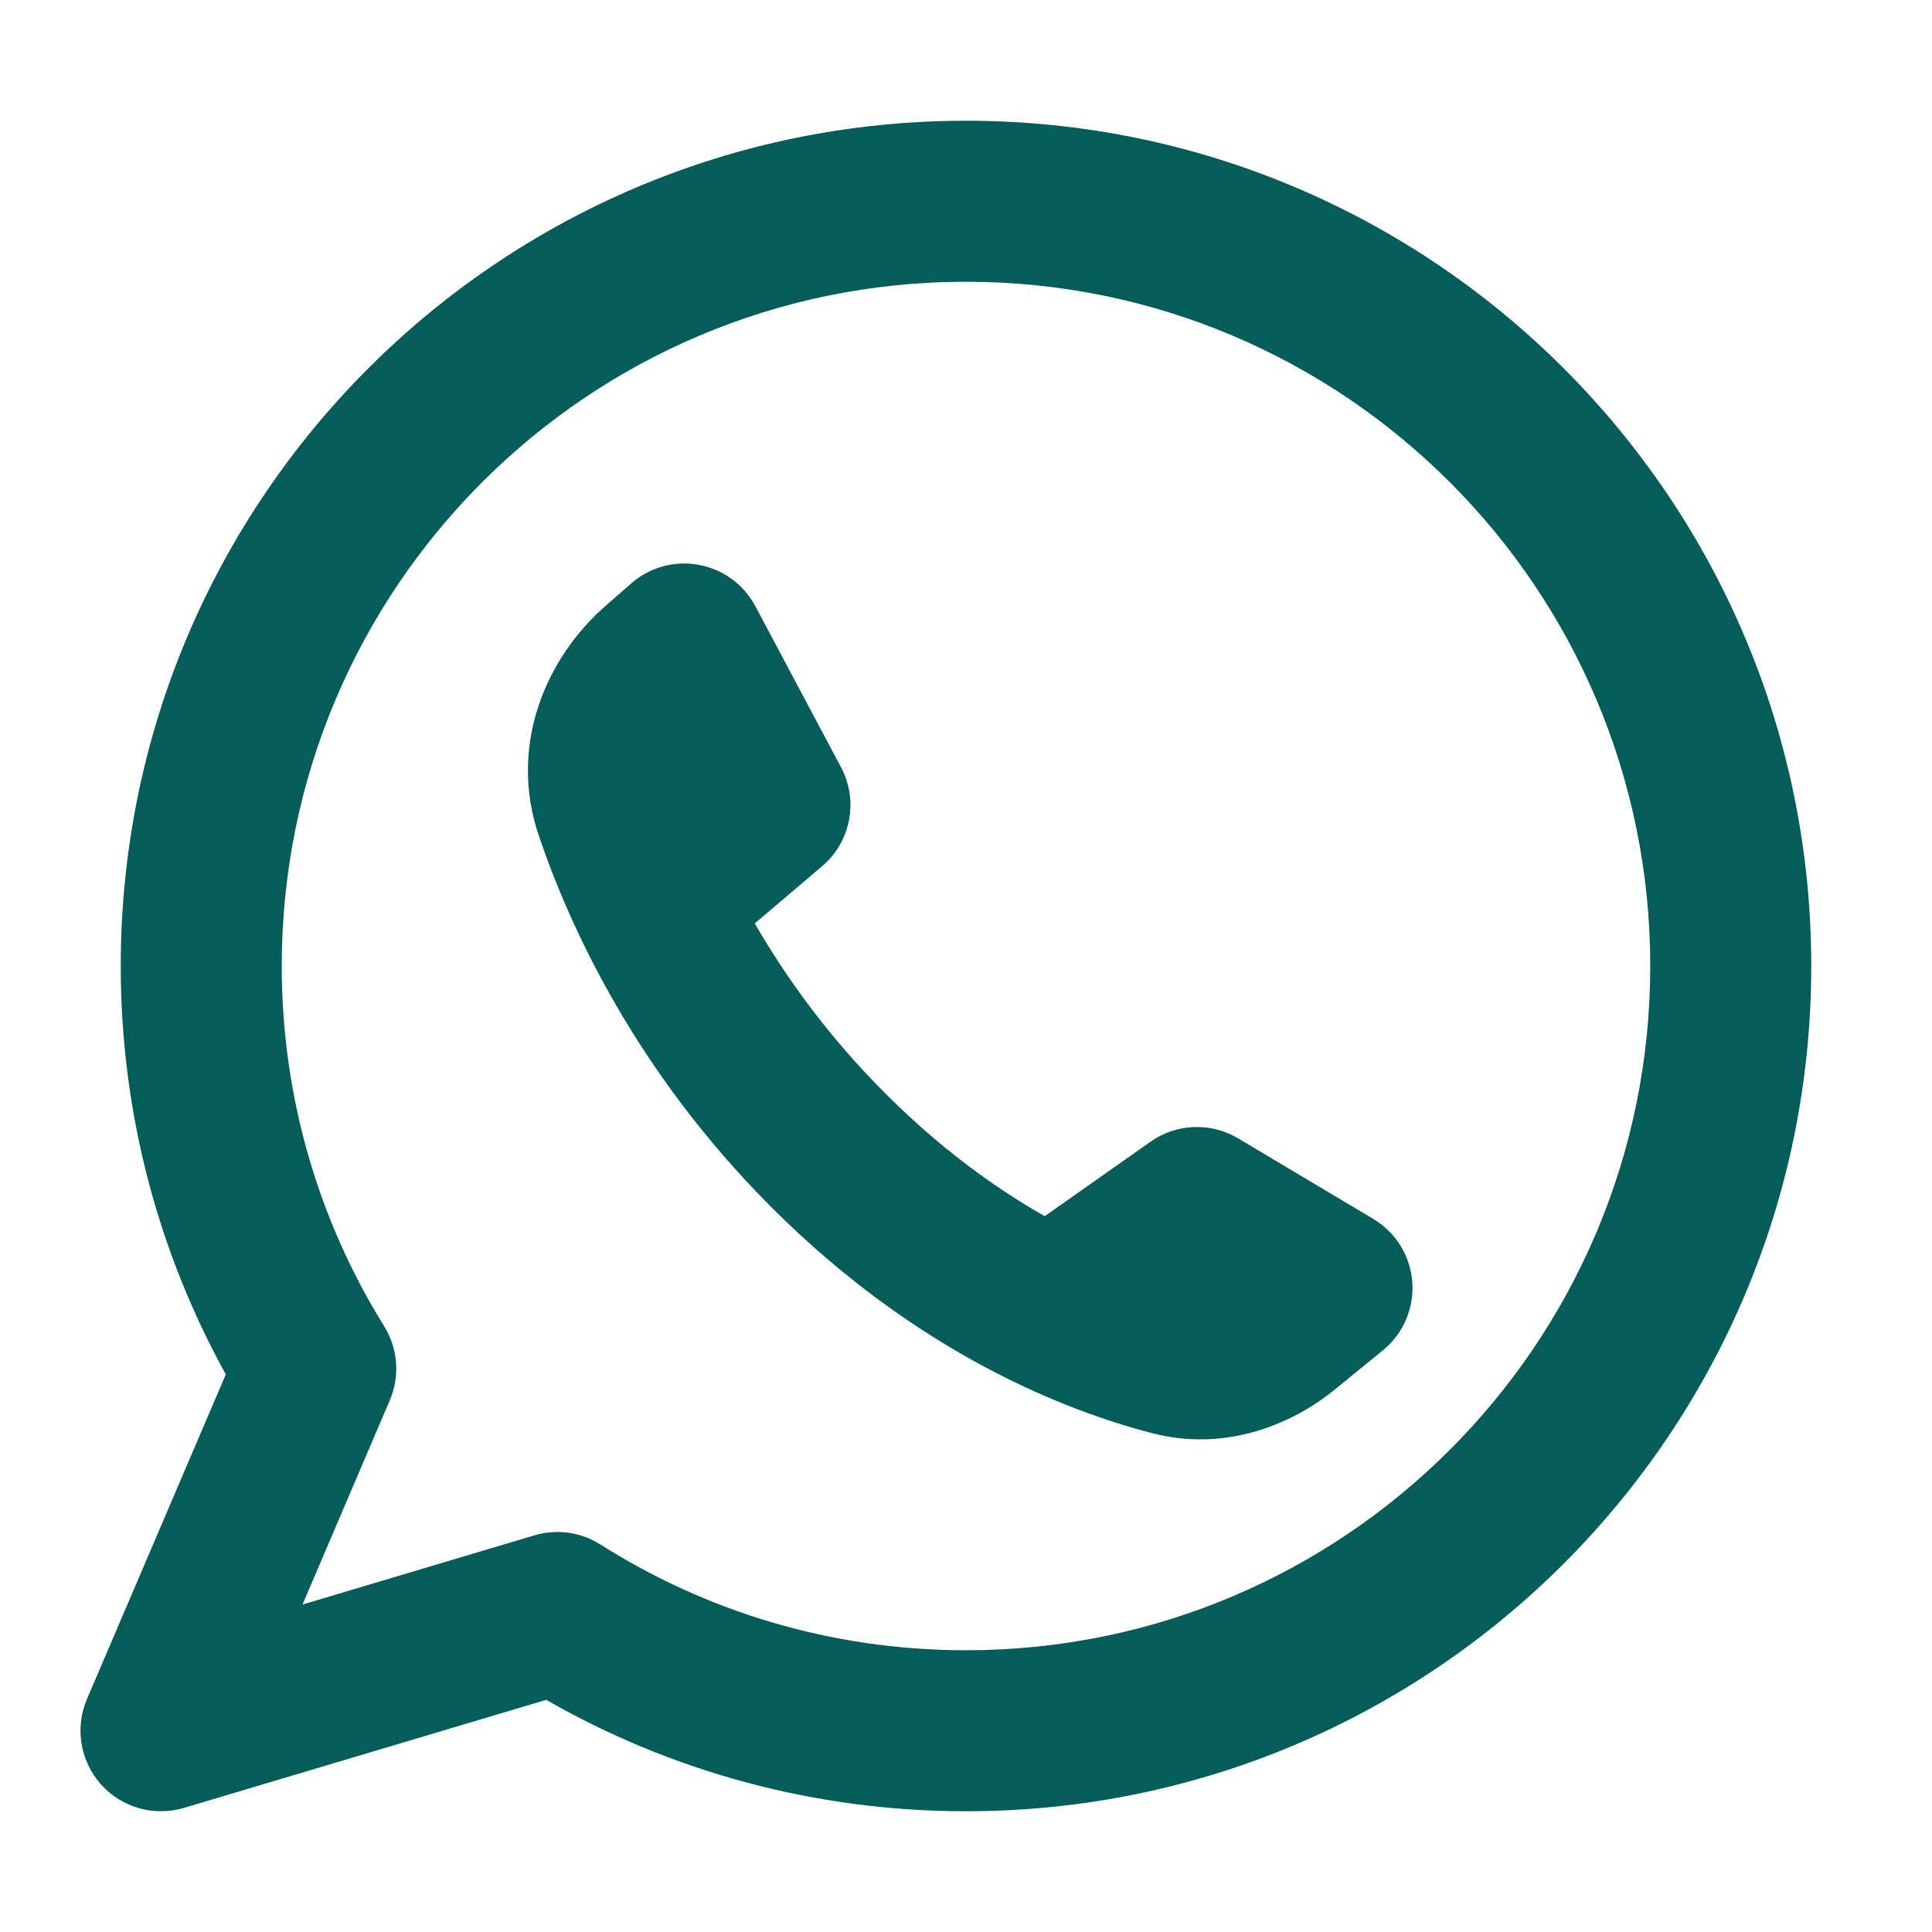
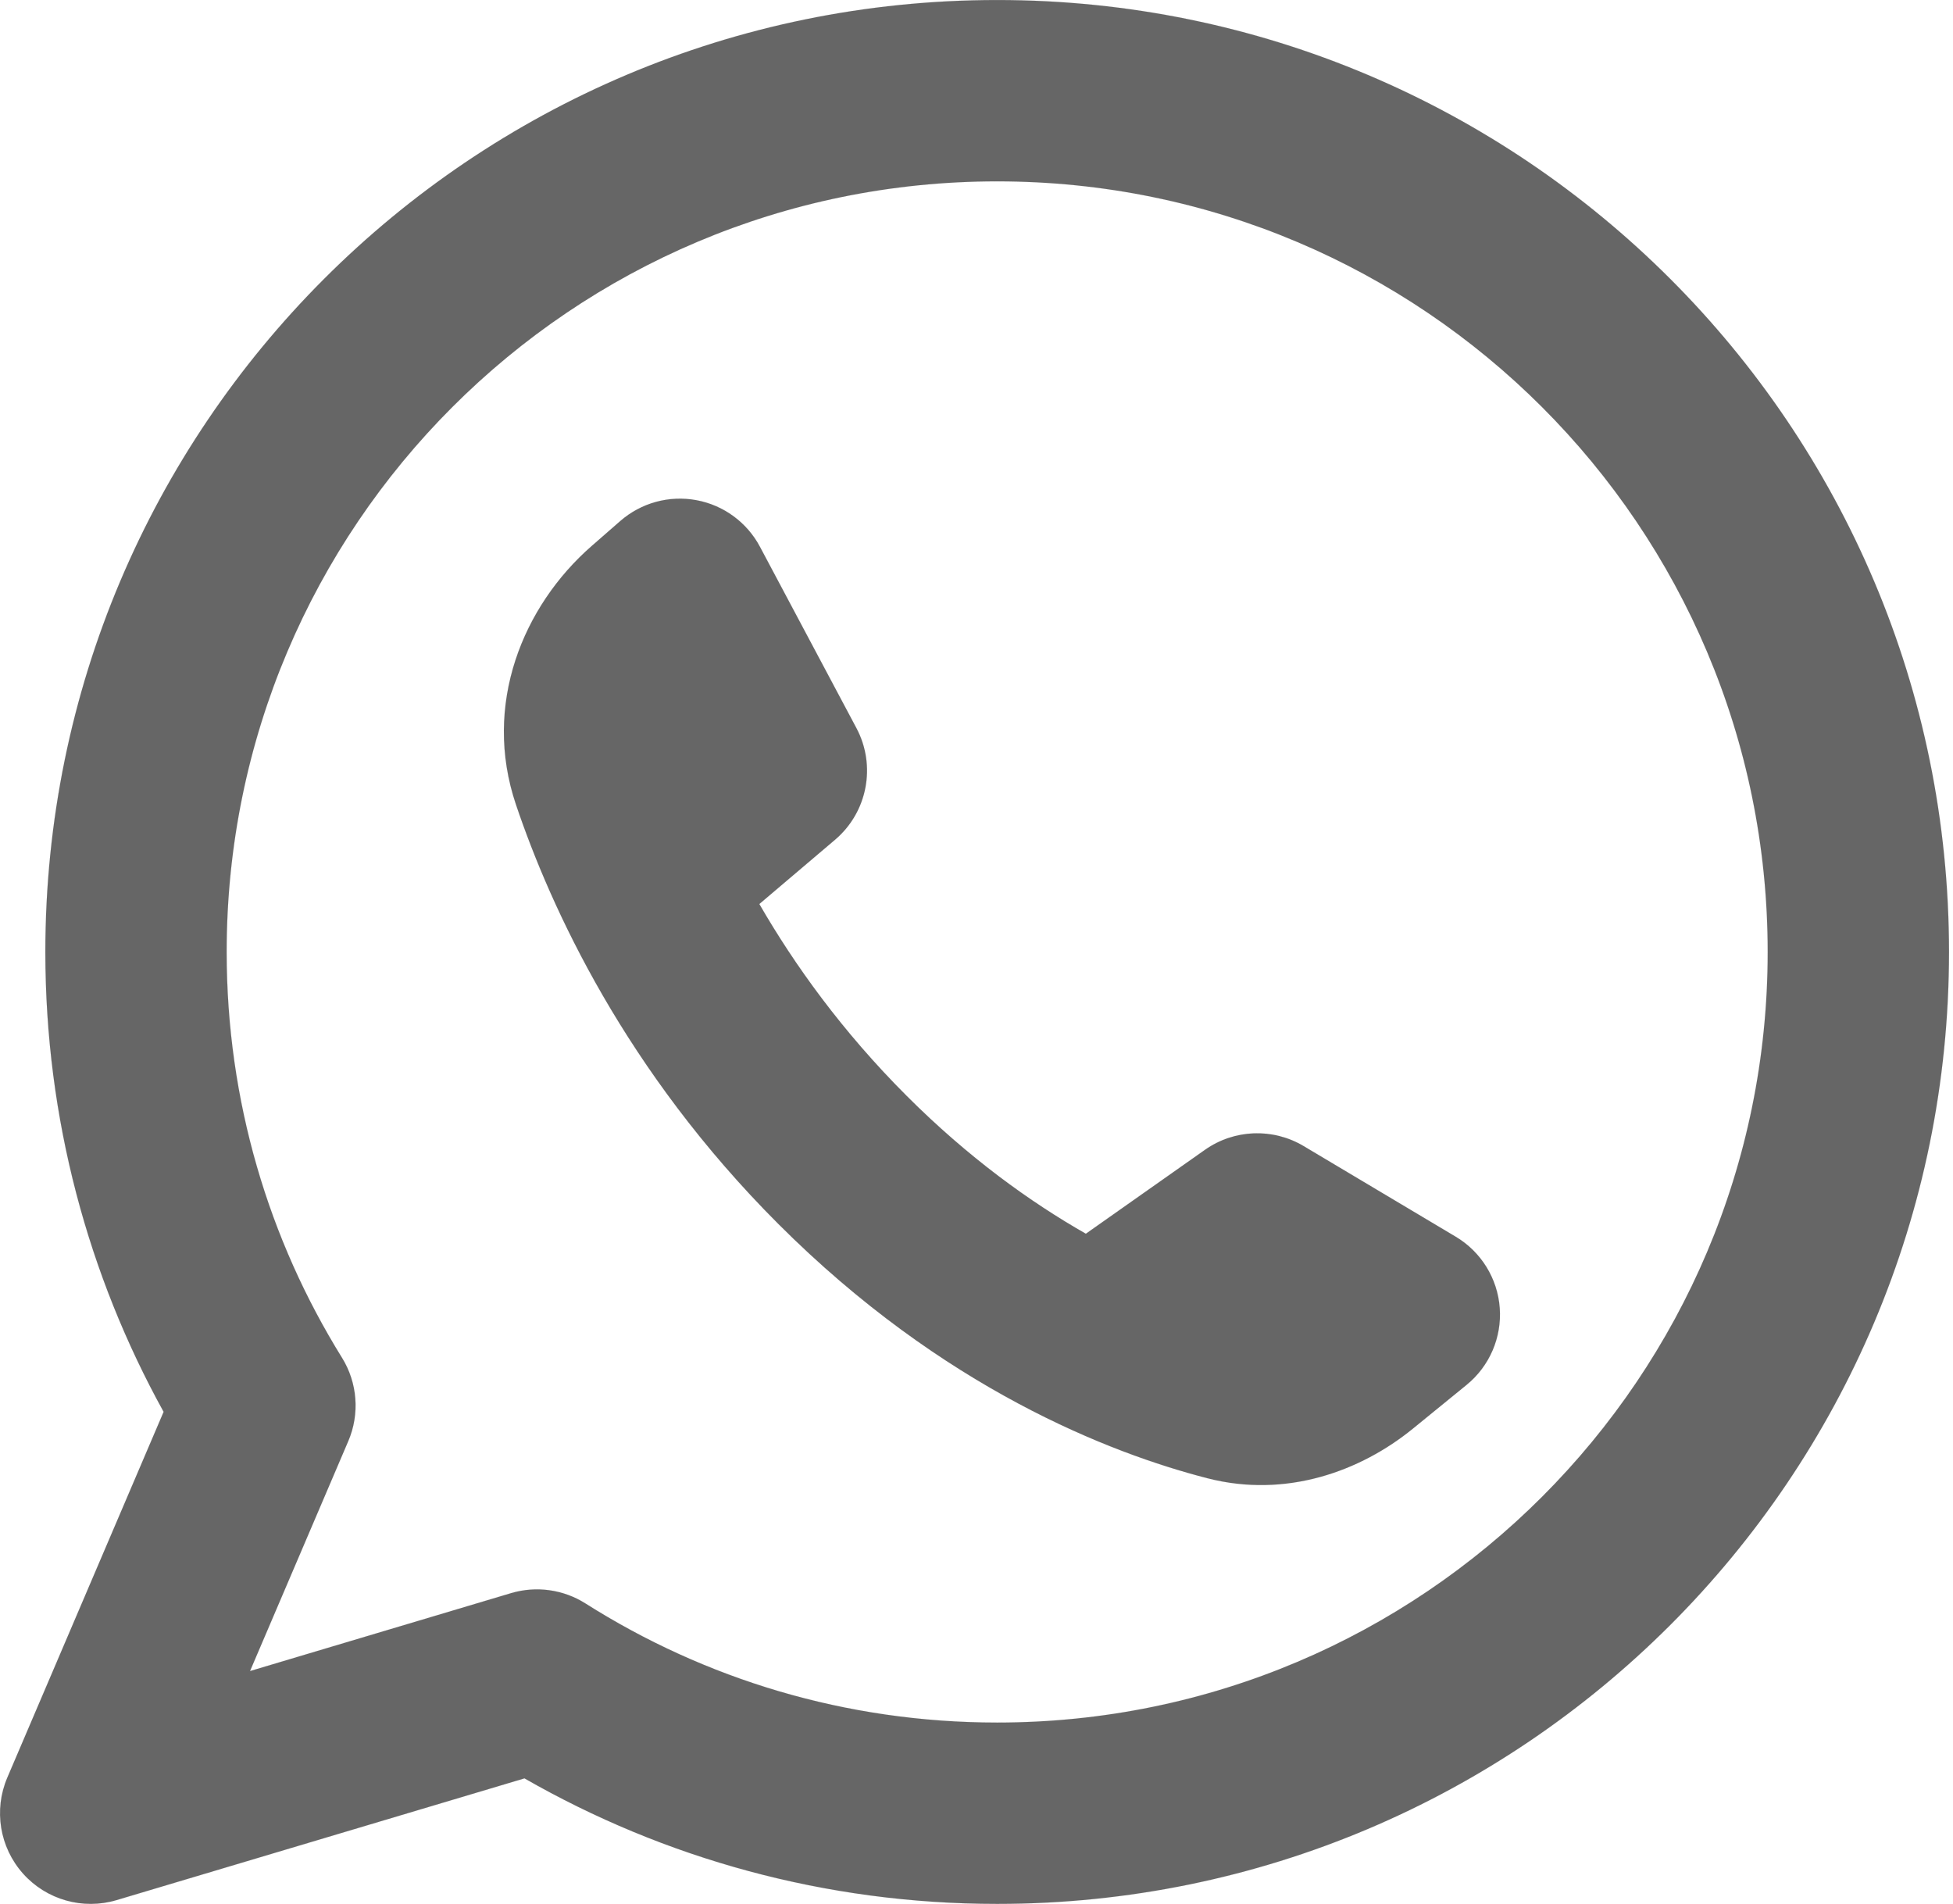
- <svg xmlns="http://www.w3.org/2000/svg" width="800px" height="800px" viewBox="0 0 24 24" fill="none" stroke="#055D59" stroke-width="0">
-   <g id="SVGRepo_bgCarrier" stroke-width="0" />
-   <g id="SVGRepo_tracerCarrier" stroke-linecap="round" stroke-linejoin="round" />
-   <g id="SVGRepo_iconCarrier">
-     <path fill-rule="evenodd" clip-rule="evenodd" d="M3.5 12C3.5 7.306 7.306 3.5 12 3.5C16.694 3.5 20.5 7.306 20.5 12C20.5 16.694 16.694 20.5 12 20.5C10.328 20.5 8.771 20.018 7.458 19.186C7.214 19.031 6.914 18.99 6.637 19.073L3.758 19.932L4.842 17.395C4.97 17.096 4.944 16.752 4.772 16.475C3.966 15.176 3.5 13.644 3.5 12ZM12 1.5C6.201 1.5 1.5 6.201 1.5 12C1.5 13.838 1.973 15.568 2.805 17.073L1.08 21.107C0.928 21.464 0.996 21.876 1.254 22.166C1.512 22.455 1.914 22.569 2.286 22.458L6.785 21.116C8.322 21.997 10.104 22.5 12 22.5C17.799 22.5 22.5 17.799 22.5 12C22.5 6.201 17.799 1.5 12 1.5ZM14.293 14.182L12.978 15.108C12.363 14.758 11.682 14.268 11 13.585C10.29 12.876 9.764 12.143 9.376 11.471L10.211 10.762C10.57 10.458 10.668 9.945 10.447 9.53L9.383 7.53C9.24 7.261 8.981 7.072 8.681 7.017C8.381 6.961 8.072 7.046 7.842 7.247L7.527 7.522C6.768 8.184 6.319 9.272 6.691 10.374C7.077 11.516 7.9 13.314 9.586 15C11.399 16.813 13.241 17.527 14.319 17.805C15.187 18.028 16.008 17.729 16.587 17.257L17.178 16.775C17.431 16.569 17.568 16.252 17.544 15.927C17.52 15.601 17.339 15.308 17.058 15.141L15.38 14.141C15.041 13.939 14.615 13.955 14.293 14.182Z" fill="#055D59" />
-   </g>
+ <svg xmlns="http://www.w3.org/2000/svg" width="277" height="270" viewBox="0 0 277 270" fill="none">
+   <path fill-rule="evenodd" clip-rule="evenodd" d="M32.147 135.004C32.147 74.647 81.076 25.718 141.432 25.718C201.789 25.718 250.718 74.647 250.718 135.004C250.718 195.36 201.789 244.289 141.432 244.289C119.933 244.289 99.92 238.095 83.035 227.396C79.892 225.406 76.042 224.874 72.477 225.937L35.46 236.985L49.398 204.372C51.045 200.517 50.71 196.102 48.499 192.541C38.134 175.838 32.147 156.14 32.147 135.004ZM141.432 0.004C66.874 0.004 6.433 60.446 6.433 135.004C6.433 158.636 12.516 180.882 23.206 200.224L1.039 252.093C-0.921 256.68 -0.053 261.984 3.267 265.705C6.587 269.427 11.759 270.893 16.538 269.466L74.388 252.203C94.15 263.53 117.051 270.003 141.432 270.003C215.991 270.003 276.432 209.562 276.432 135.004C276.432 60.446 215.991 0.004 141.432 0.004ZM170.907 163.063L154.01 174.965C146.097 170.457 137.347 164.165 128.571 155.389C119.448 146.265 112.684 136.846 107.697 128.206L118.435 119.092C123.043 115.181 124.304 108.587 121.465 103.25L107.783 77.536C105.941 74.073 102.619 71.641 98.761 70.931C94.904 70.221 90.933 71.31 87.978 73.889L83.922 77.429C74.167 85.943 68.397 99.933 73.179 114.099C78.136 128.785 88.716 151.898 110.389 173.571C133.706 196.889 157.392 206.071 171.243 209.638C182.403 212.51 192.963 208.66 200.405 202.596L208.01 196.399C211.263 193.749 213.018 189.677 212.712 185.492C212.405 181.307 210.075 177.535 206.47 175.387L184.892 162.53C180.533 159.934 175.056 160.142 170.907 163.063Z" fill="#666666" stroke="#666666" stroke-width="0.008" />
</svg>
